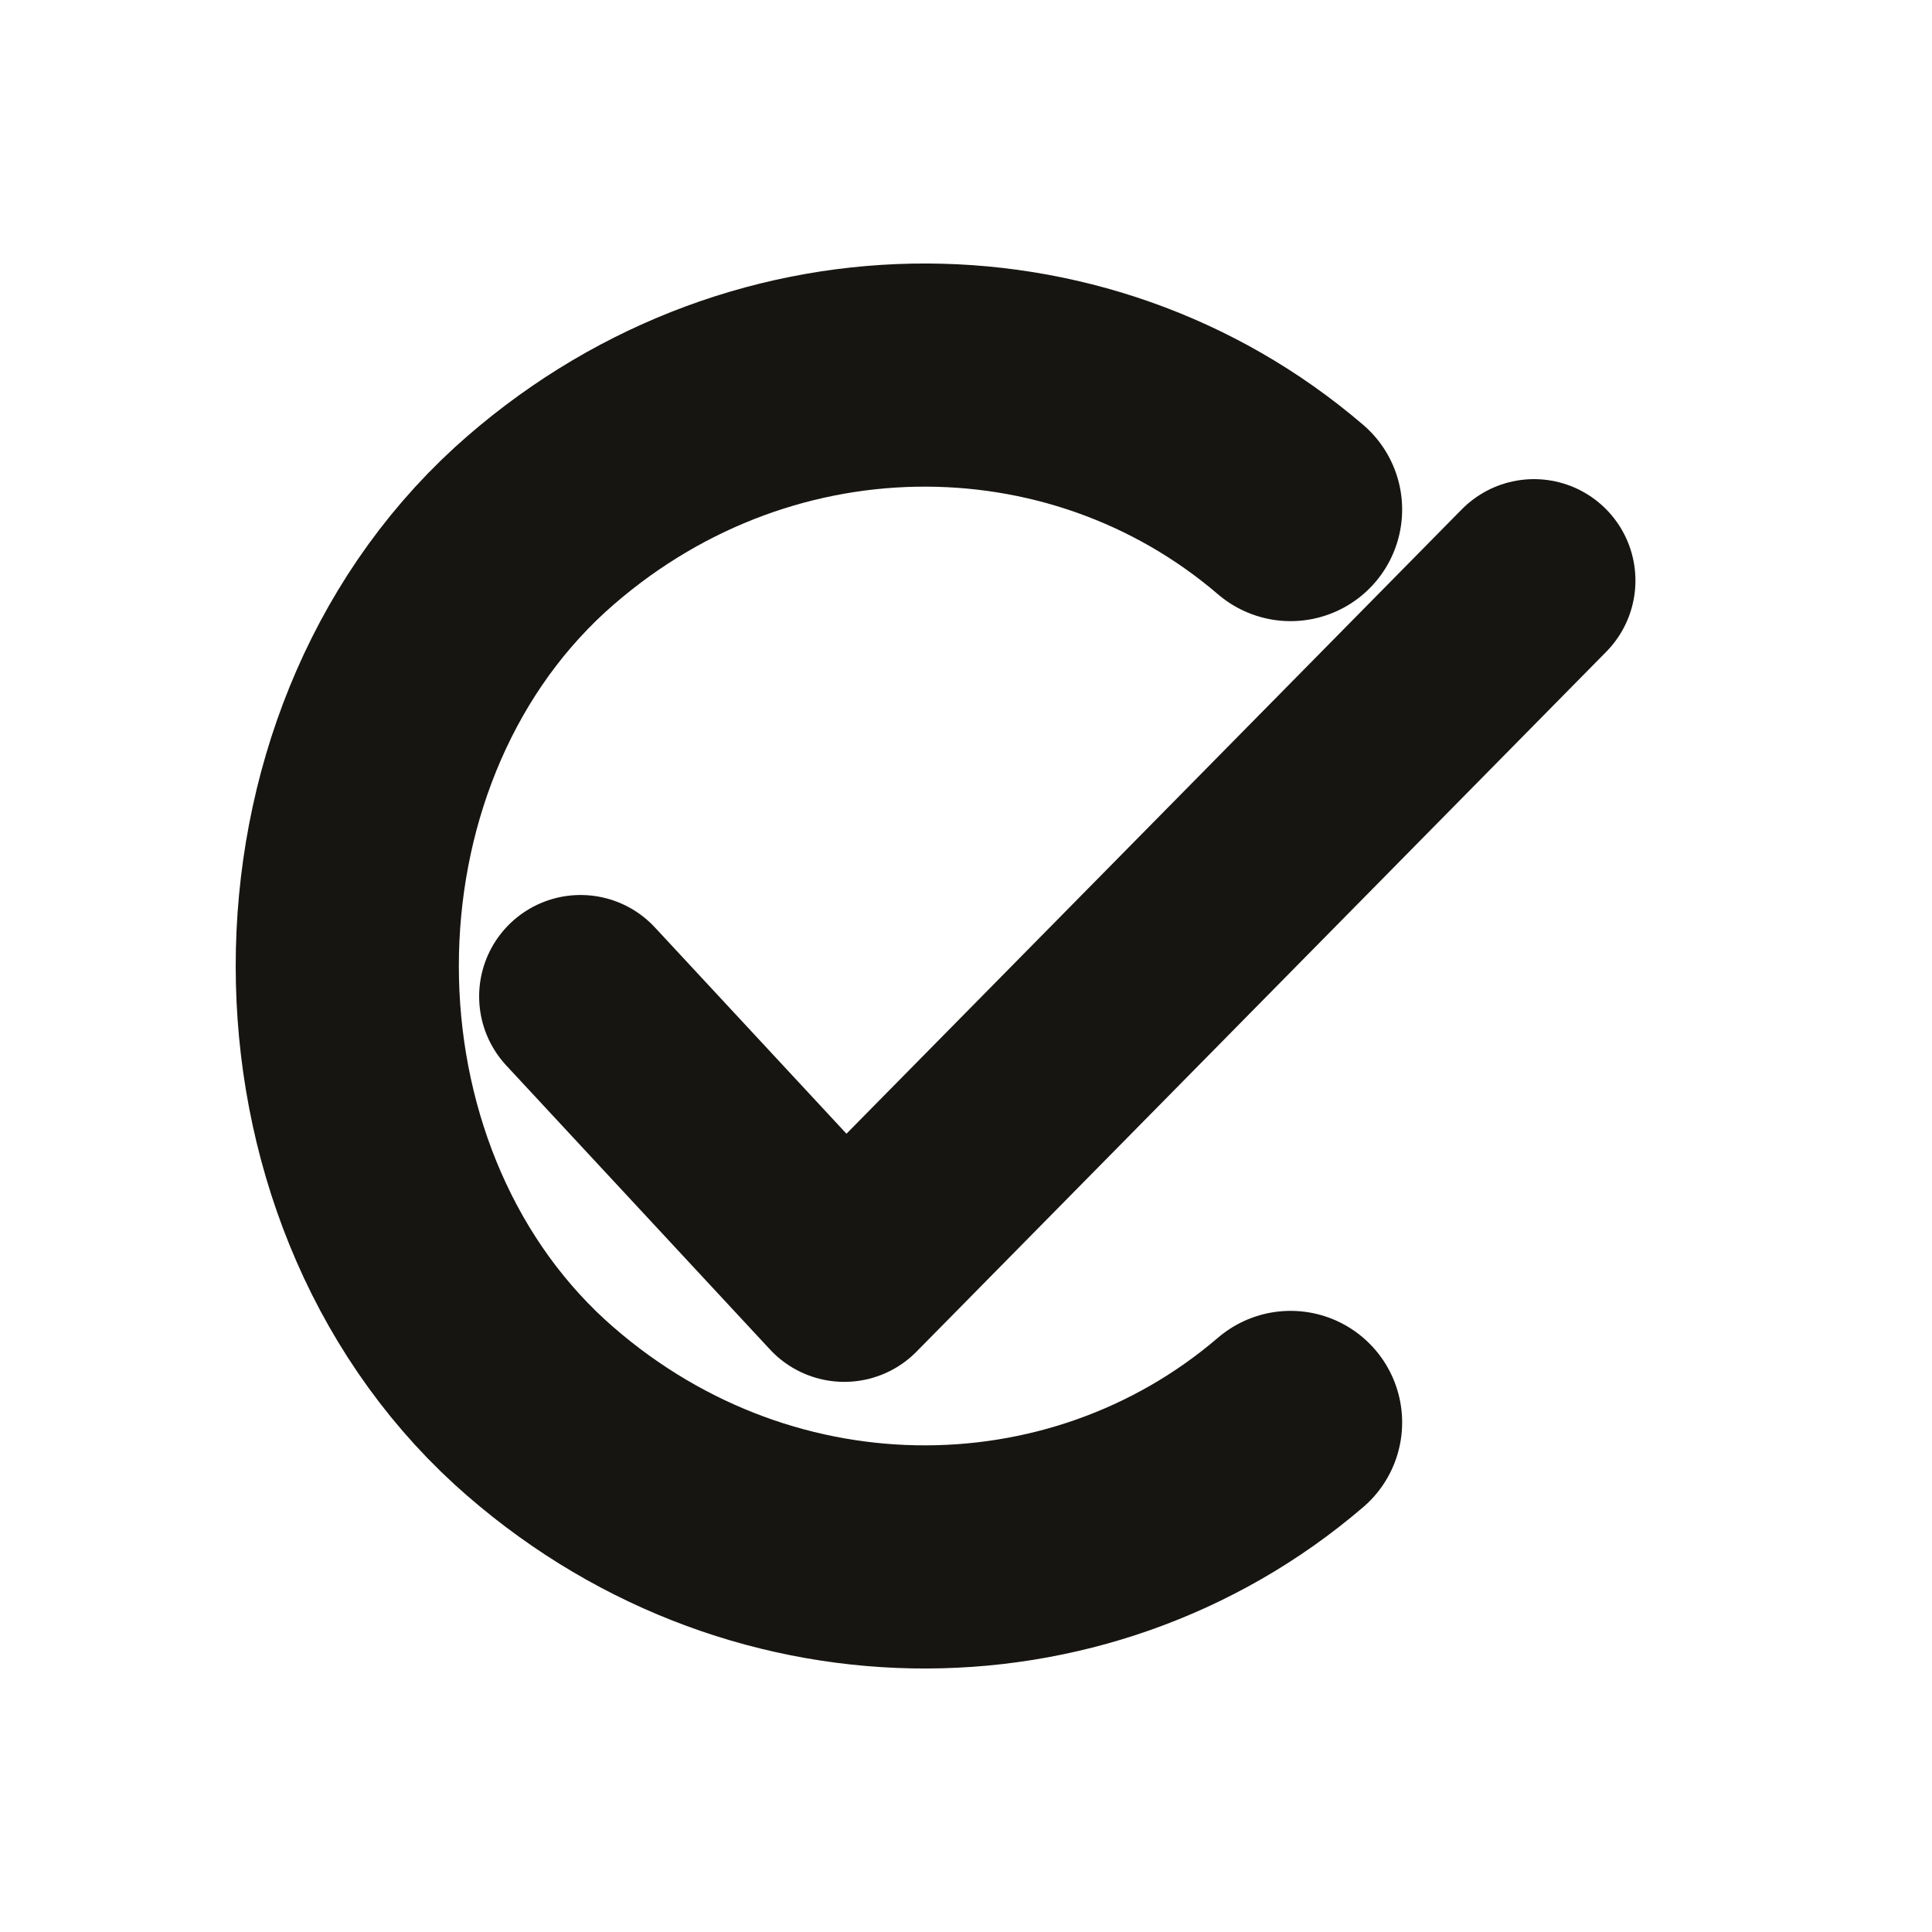
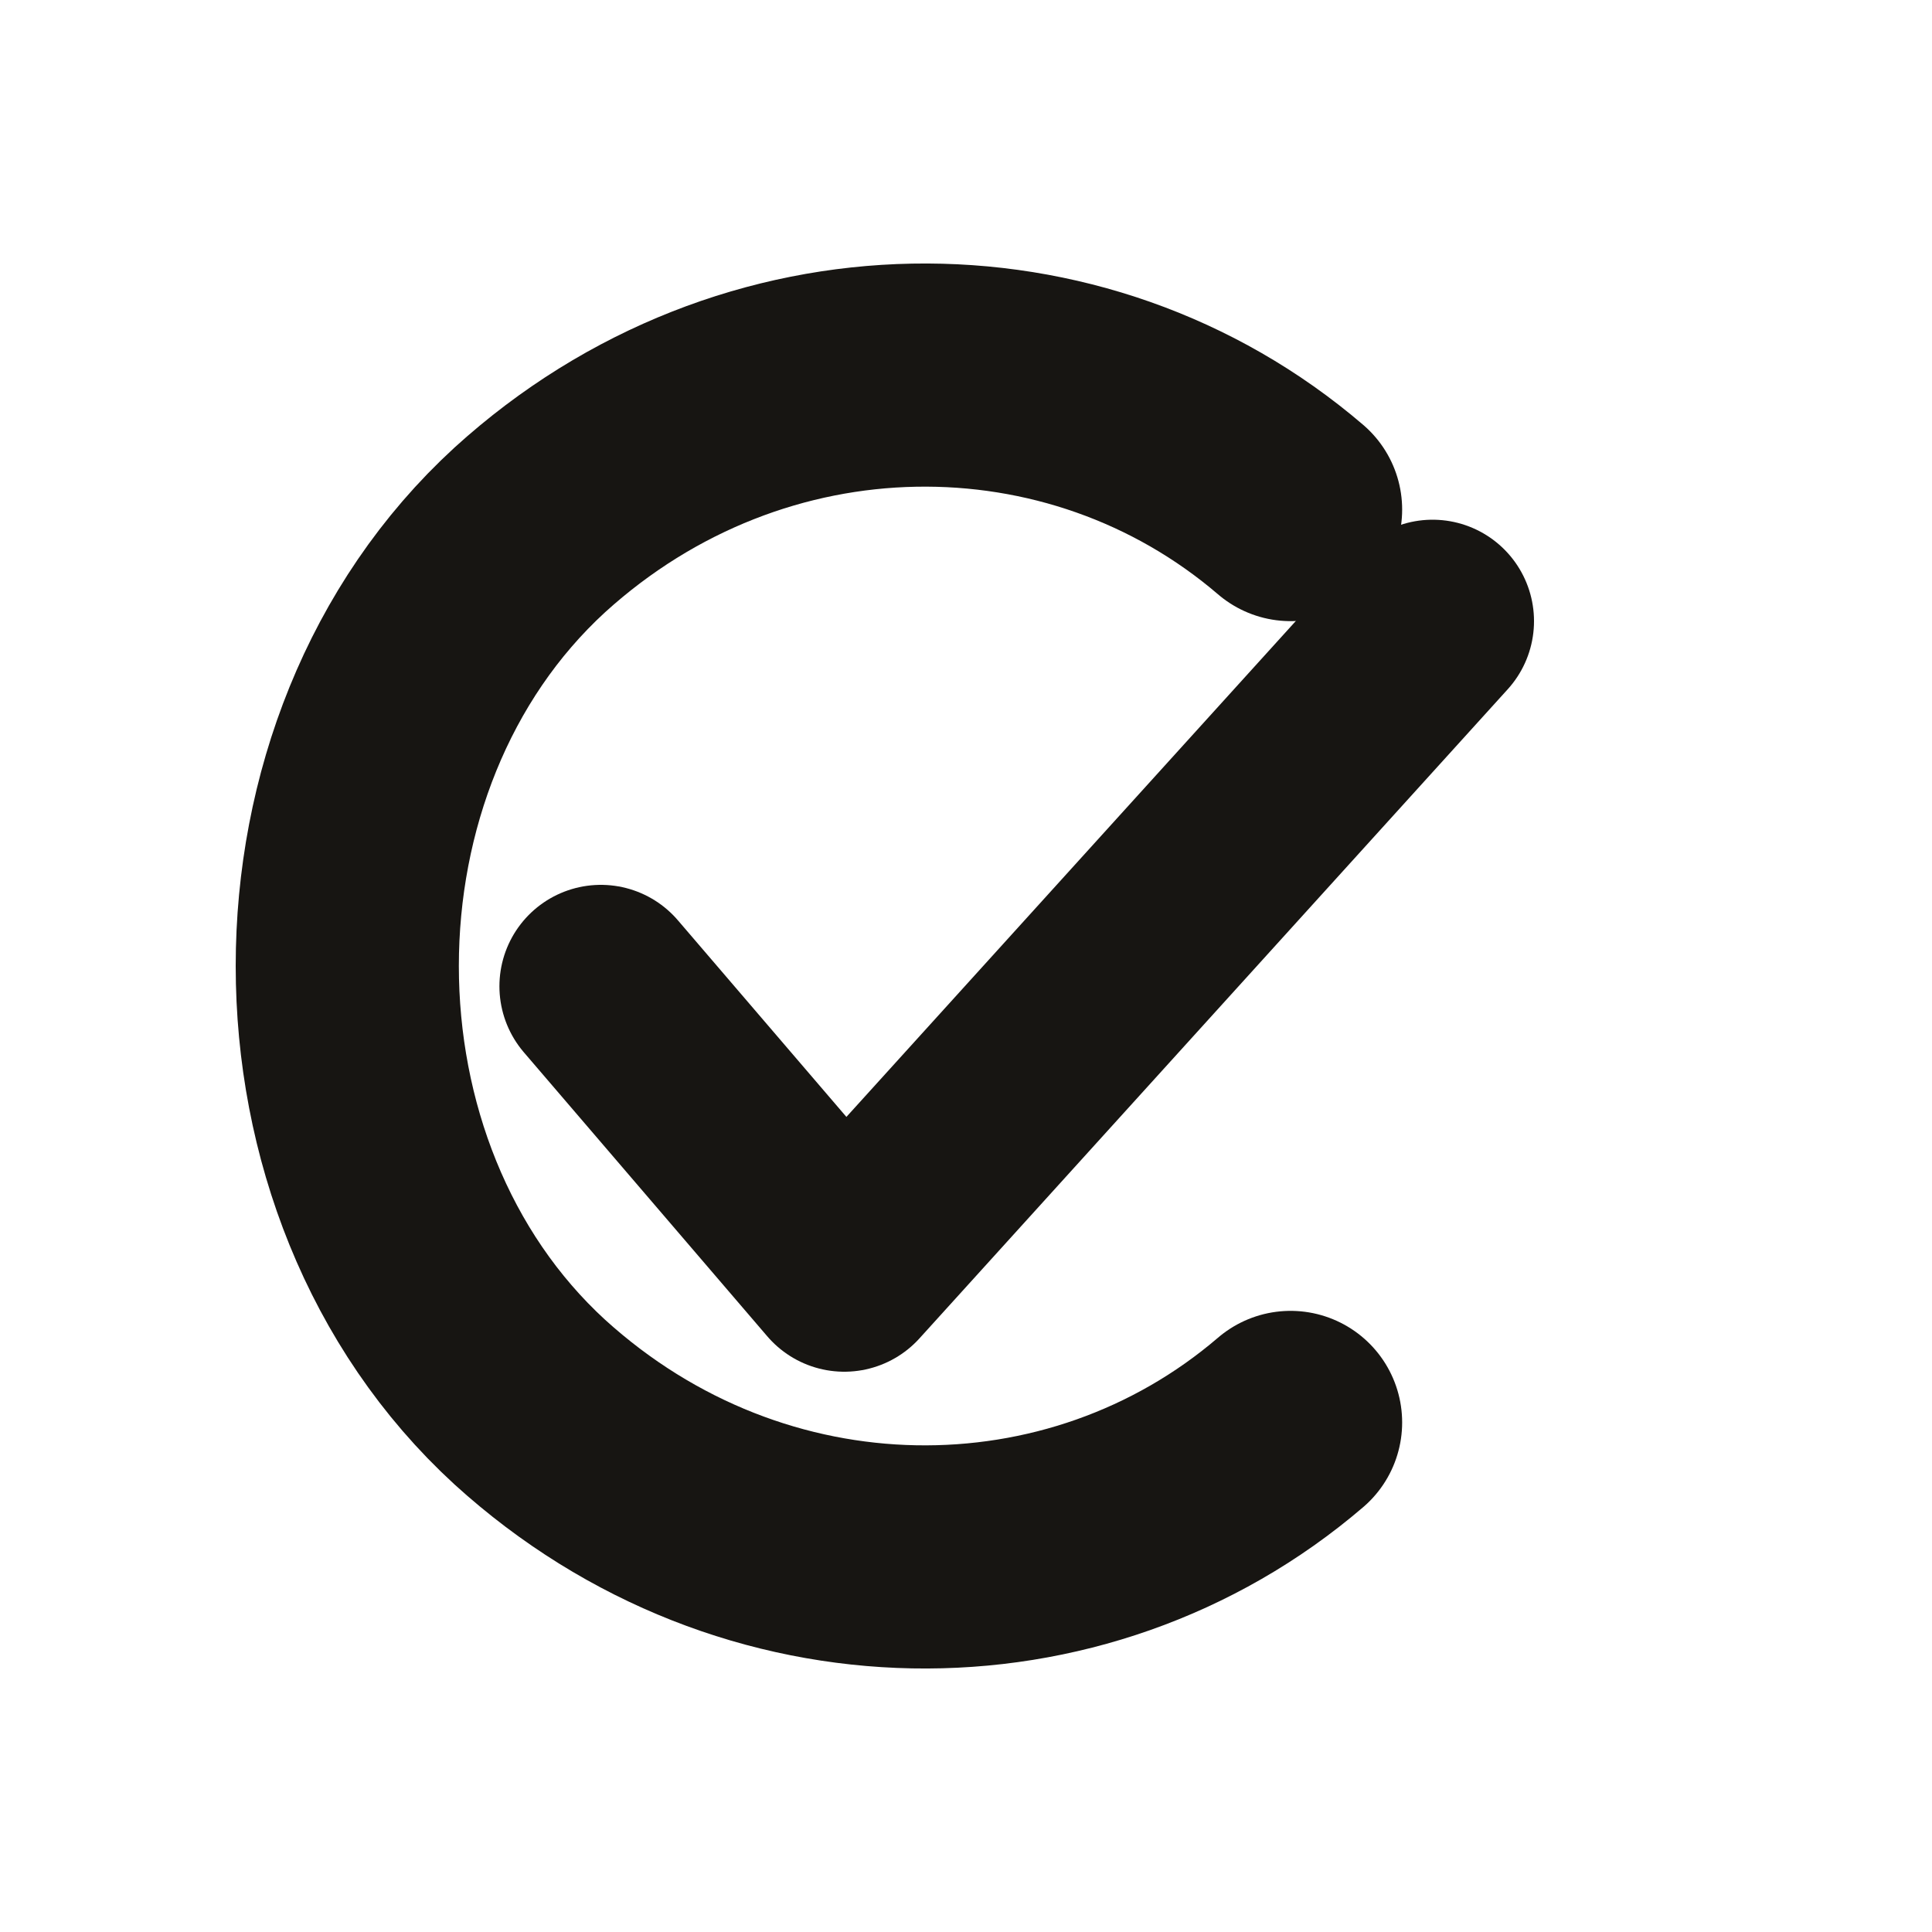
<svg xmlns="http://www.w3.org/2000/svg" width="100" height="100" viewBox="0 0 100 100">
  <g transform="translate(8,8) scale(0.525)">
    <path d="M112 35C91 17 59 17 37 37C13 59 13 101 37 123C59 143 91 143 112 125" fill="none" stroke="#171512" stroke-width="22" stroke-linecap="round" />
-     <path d="M42 83L68 111L136 42" fill="none" stroke="#171512" stroke-width="20" stroke-linecap="round" stroke-linejoin="round" />
+     <path d="M44 82L68 110L126 46" fill="none" stroke="#171512" stroke-width="20" stroke-linecap="round" stroke-linejoin="round" />
  </g>
</svg>
